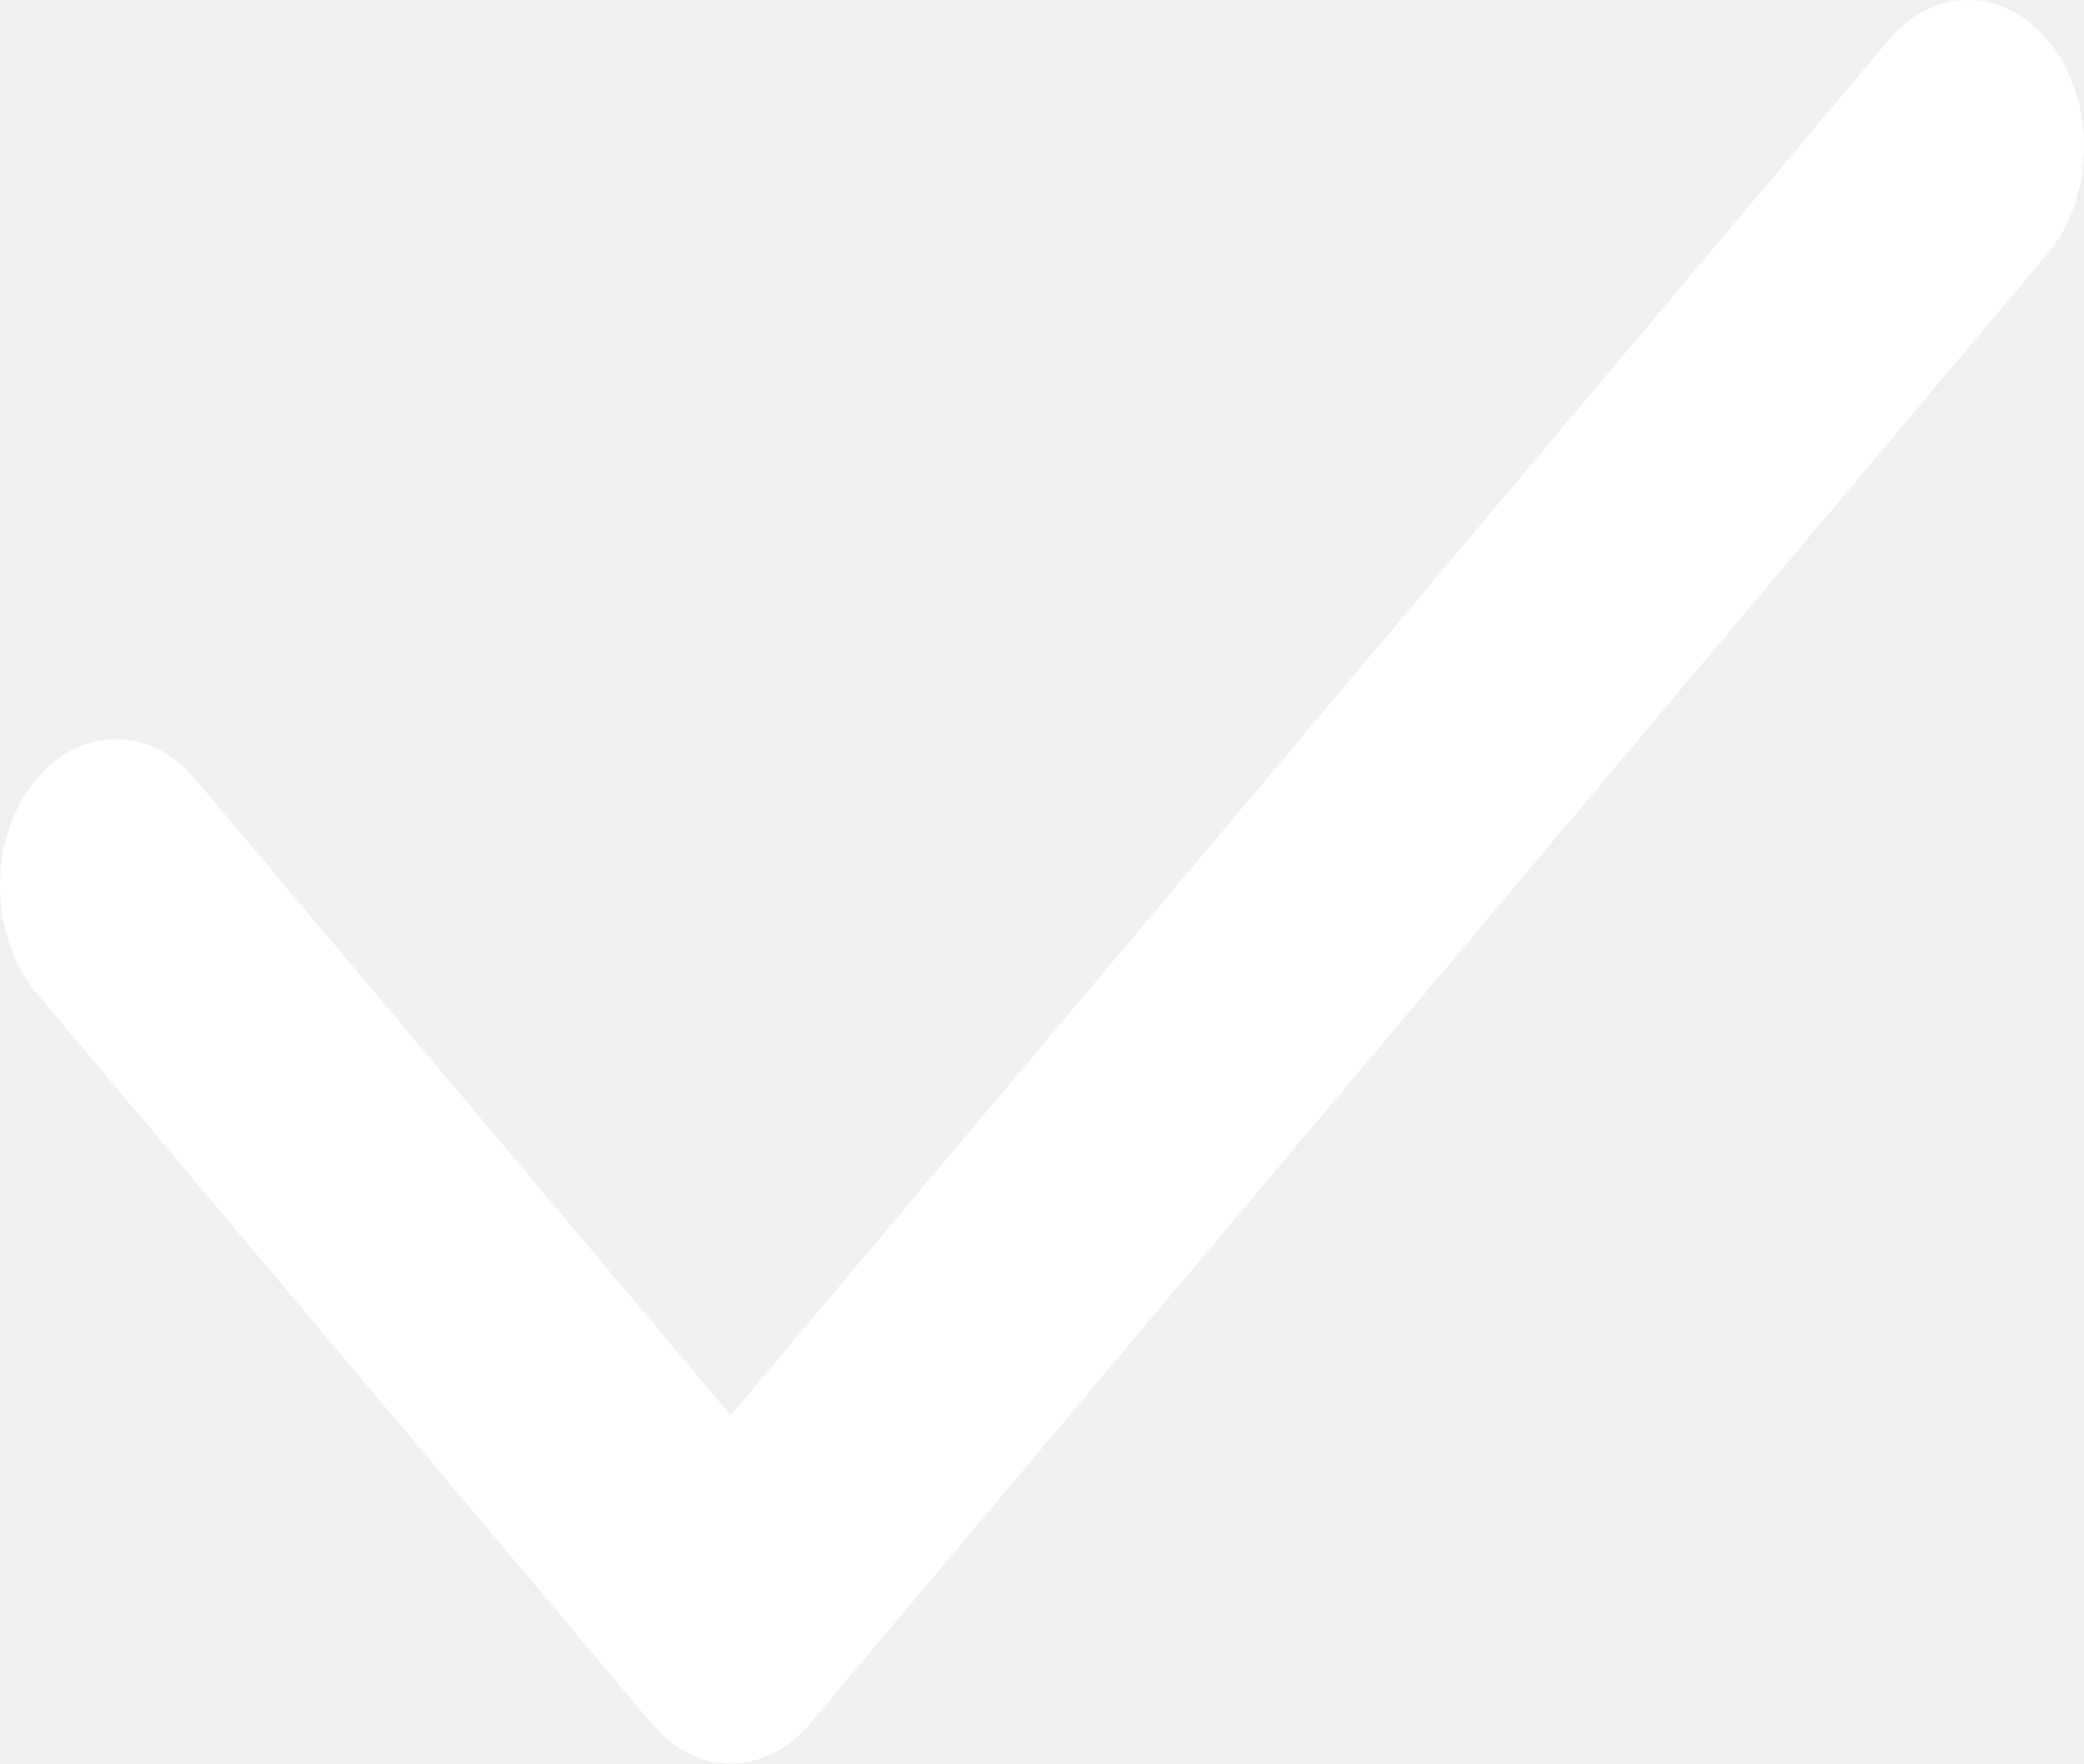
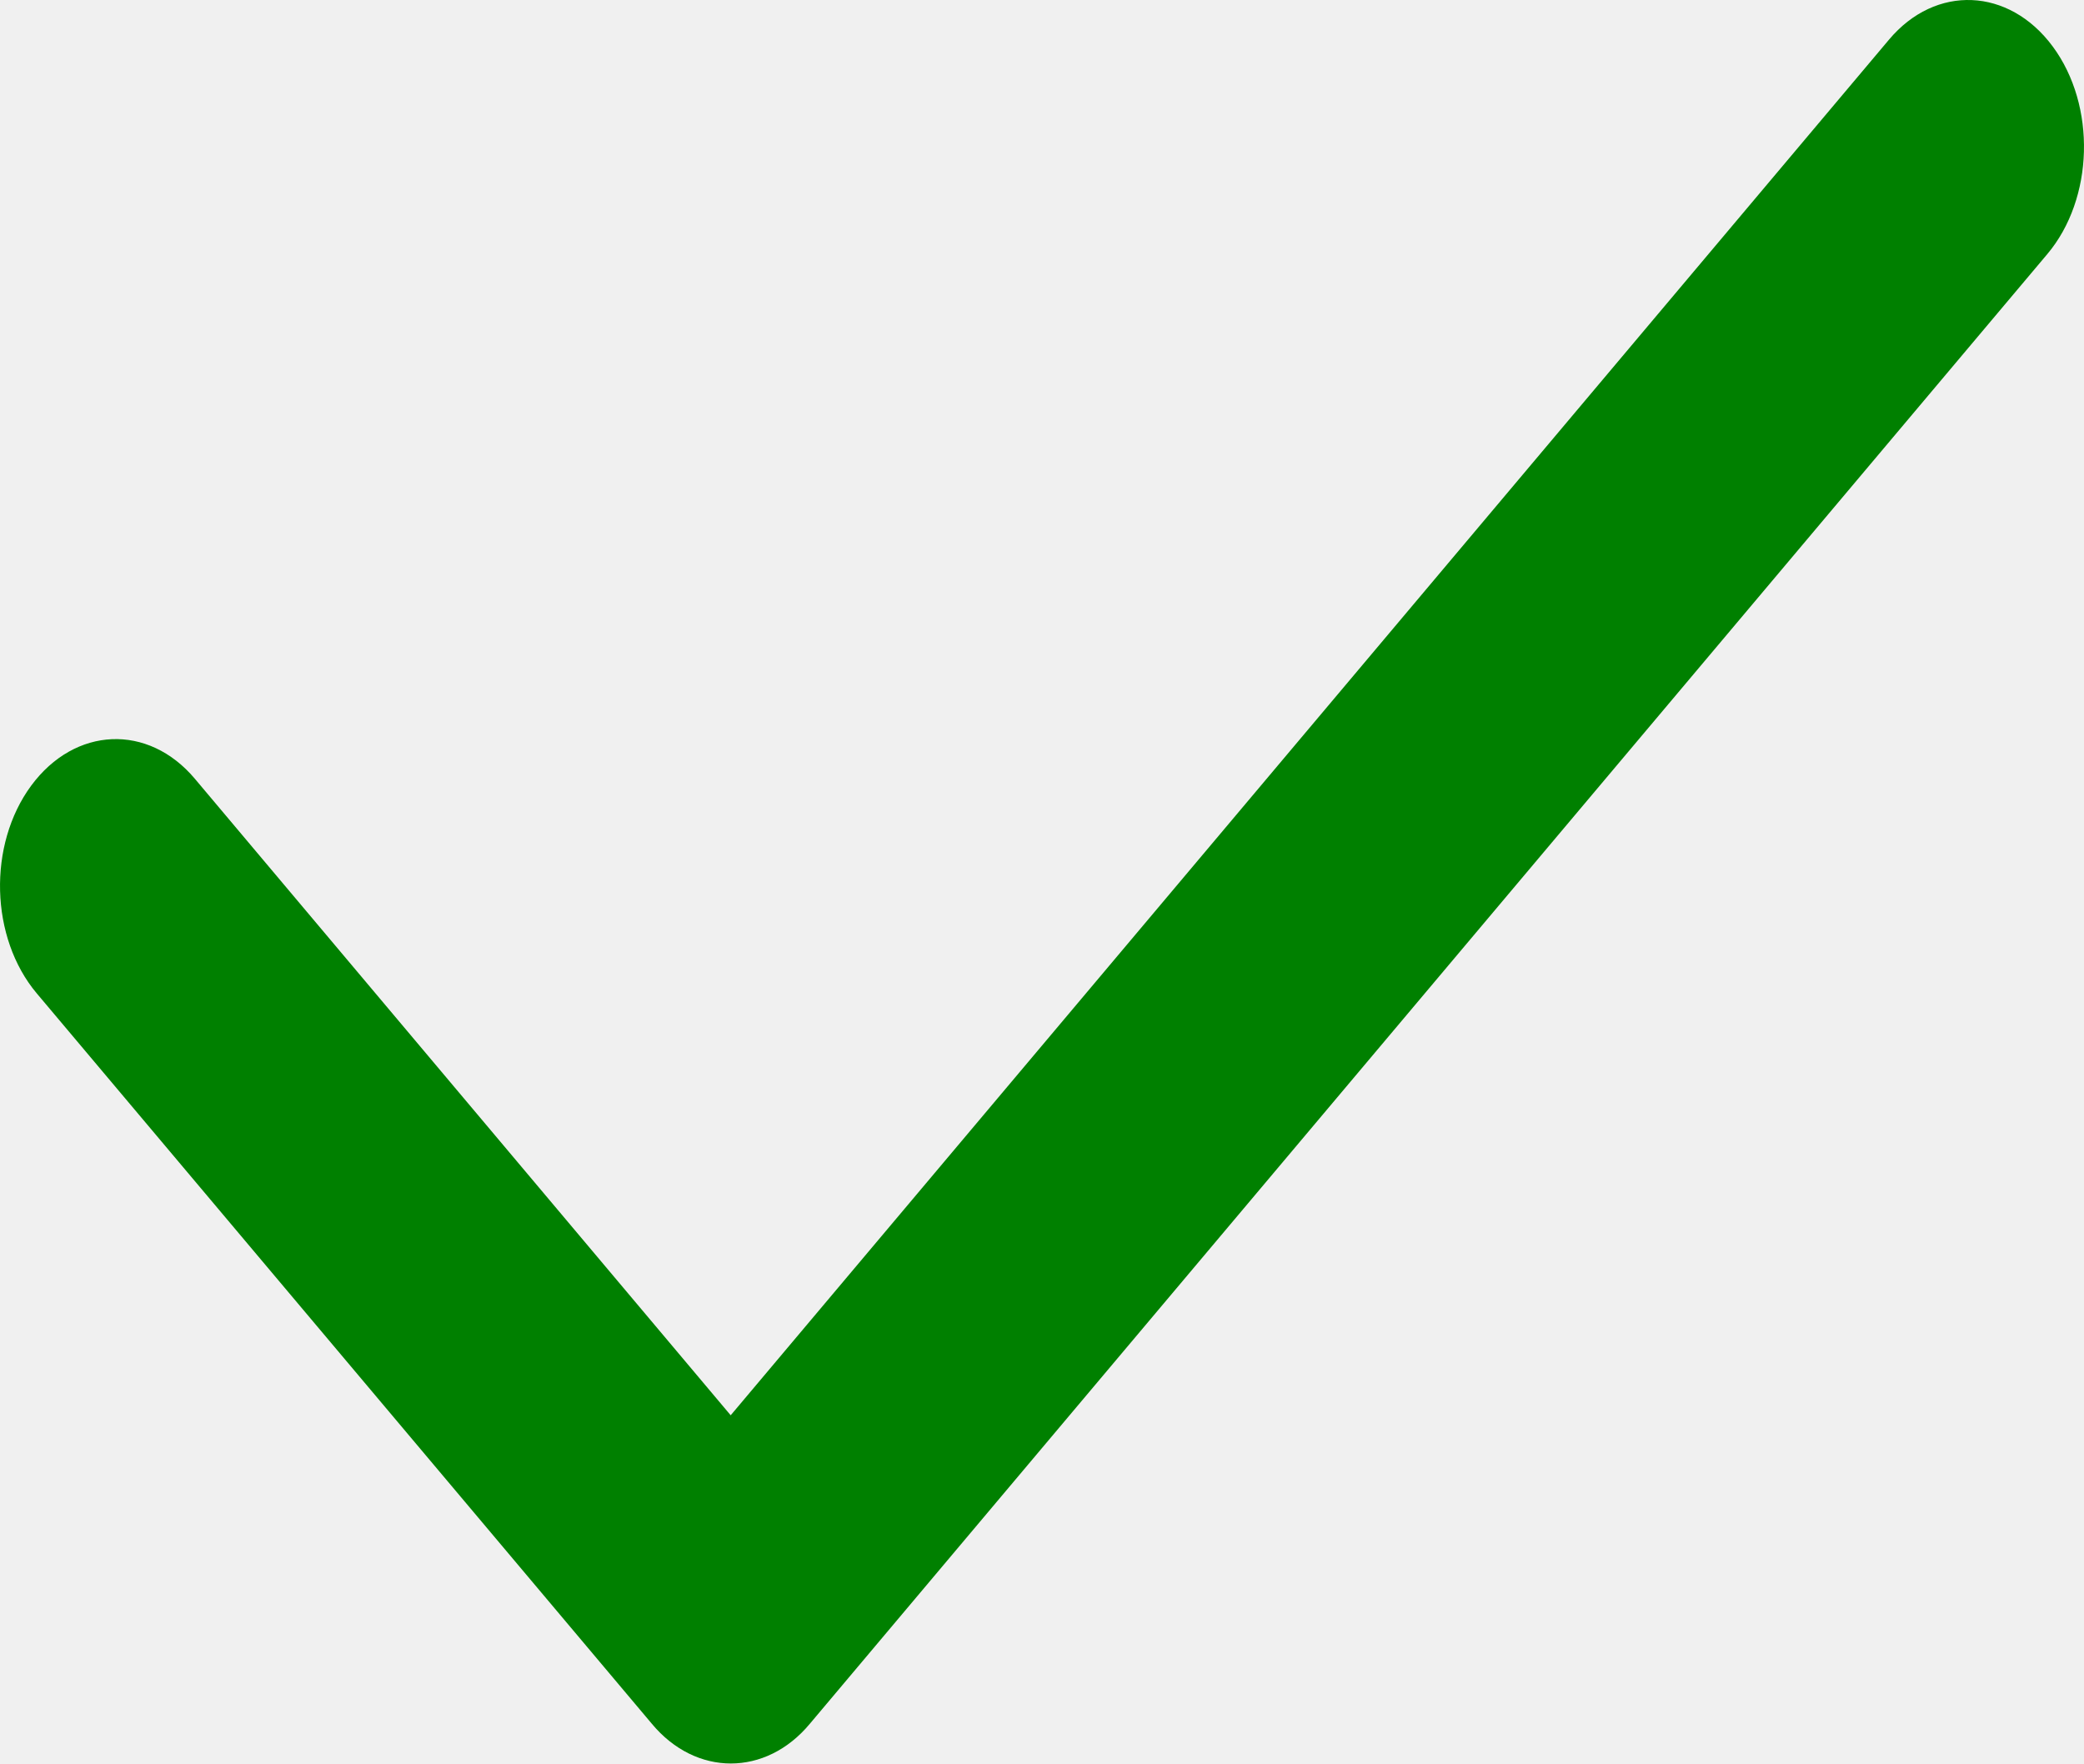
<svg xmlns="http://www.w3.org/2000/svg" width="13" height="11" viewBox="0 0 13 11" fill="none">
-   <path d="M11.783 0.248L4.558 8.828L1.215 4.857C0.924 4.512 0.468 4.531 0.195 4.9C-0.078 5.27 -0.062 5.85 0.229 6.196L4.066 10.752C4.204 10.918 4.382 11 4.559 11C4.736 11 4.914 10.918 5.052 10.752L12.771 1.585C13.062 1.24 13.078 0.659 12.805 0.29C12.532 -0.079 12.074 -0.099 11.783 0.248Z" fill="white" />
+   <path d="M11.783 0.248L4.558 8.828L1.215 4.857C0.924 4.512 0.468 4.531 0.195 4.9C-0.078 5.27 -0.062 5.85 0.229 6.196L4.066 10.752C4.204 10.918 4.382 11 4.559 11C4.736 11 4.914 10.918 5.052 10.752L12.771 1.585C13.062 1.24 13.078 0.659 12.805 0.29C12.532 -0.079 12.074 -0.099 11.783 0.248Z" fill="green" />
</svg>
